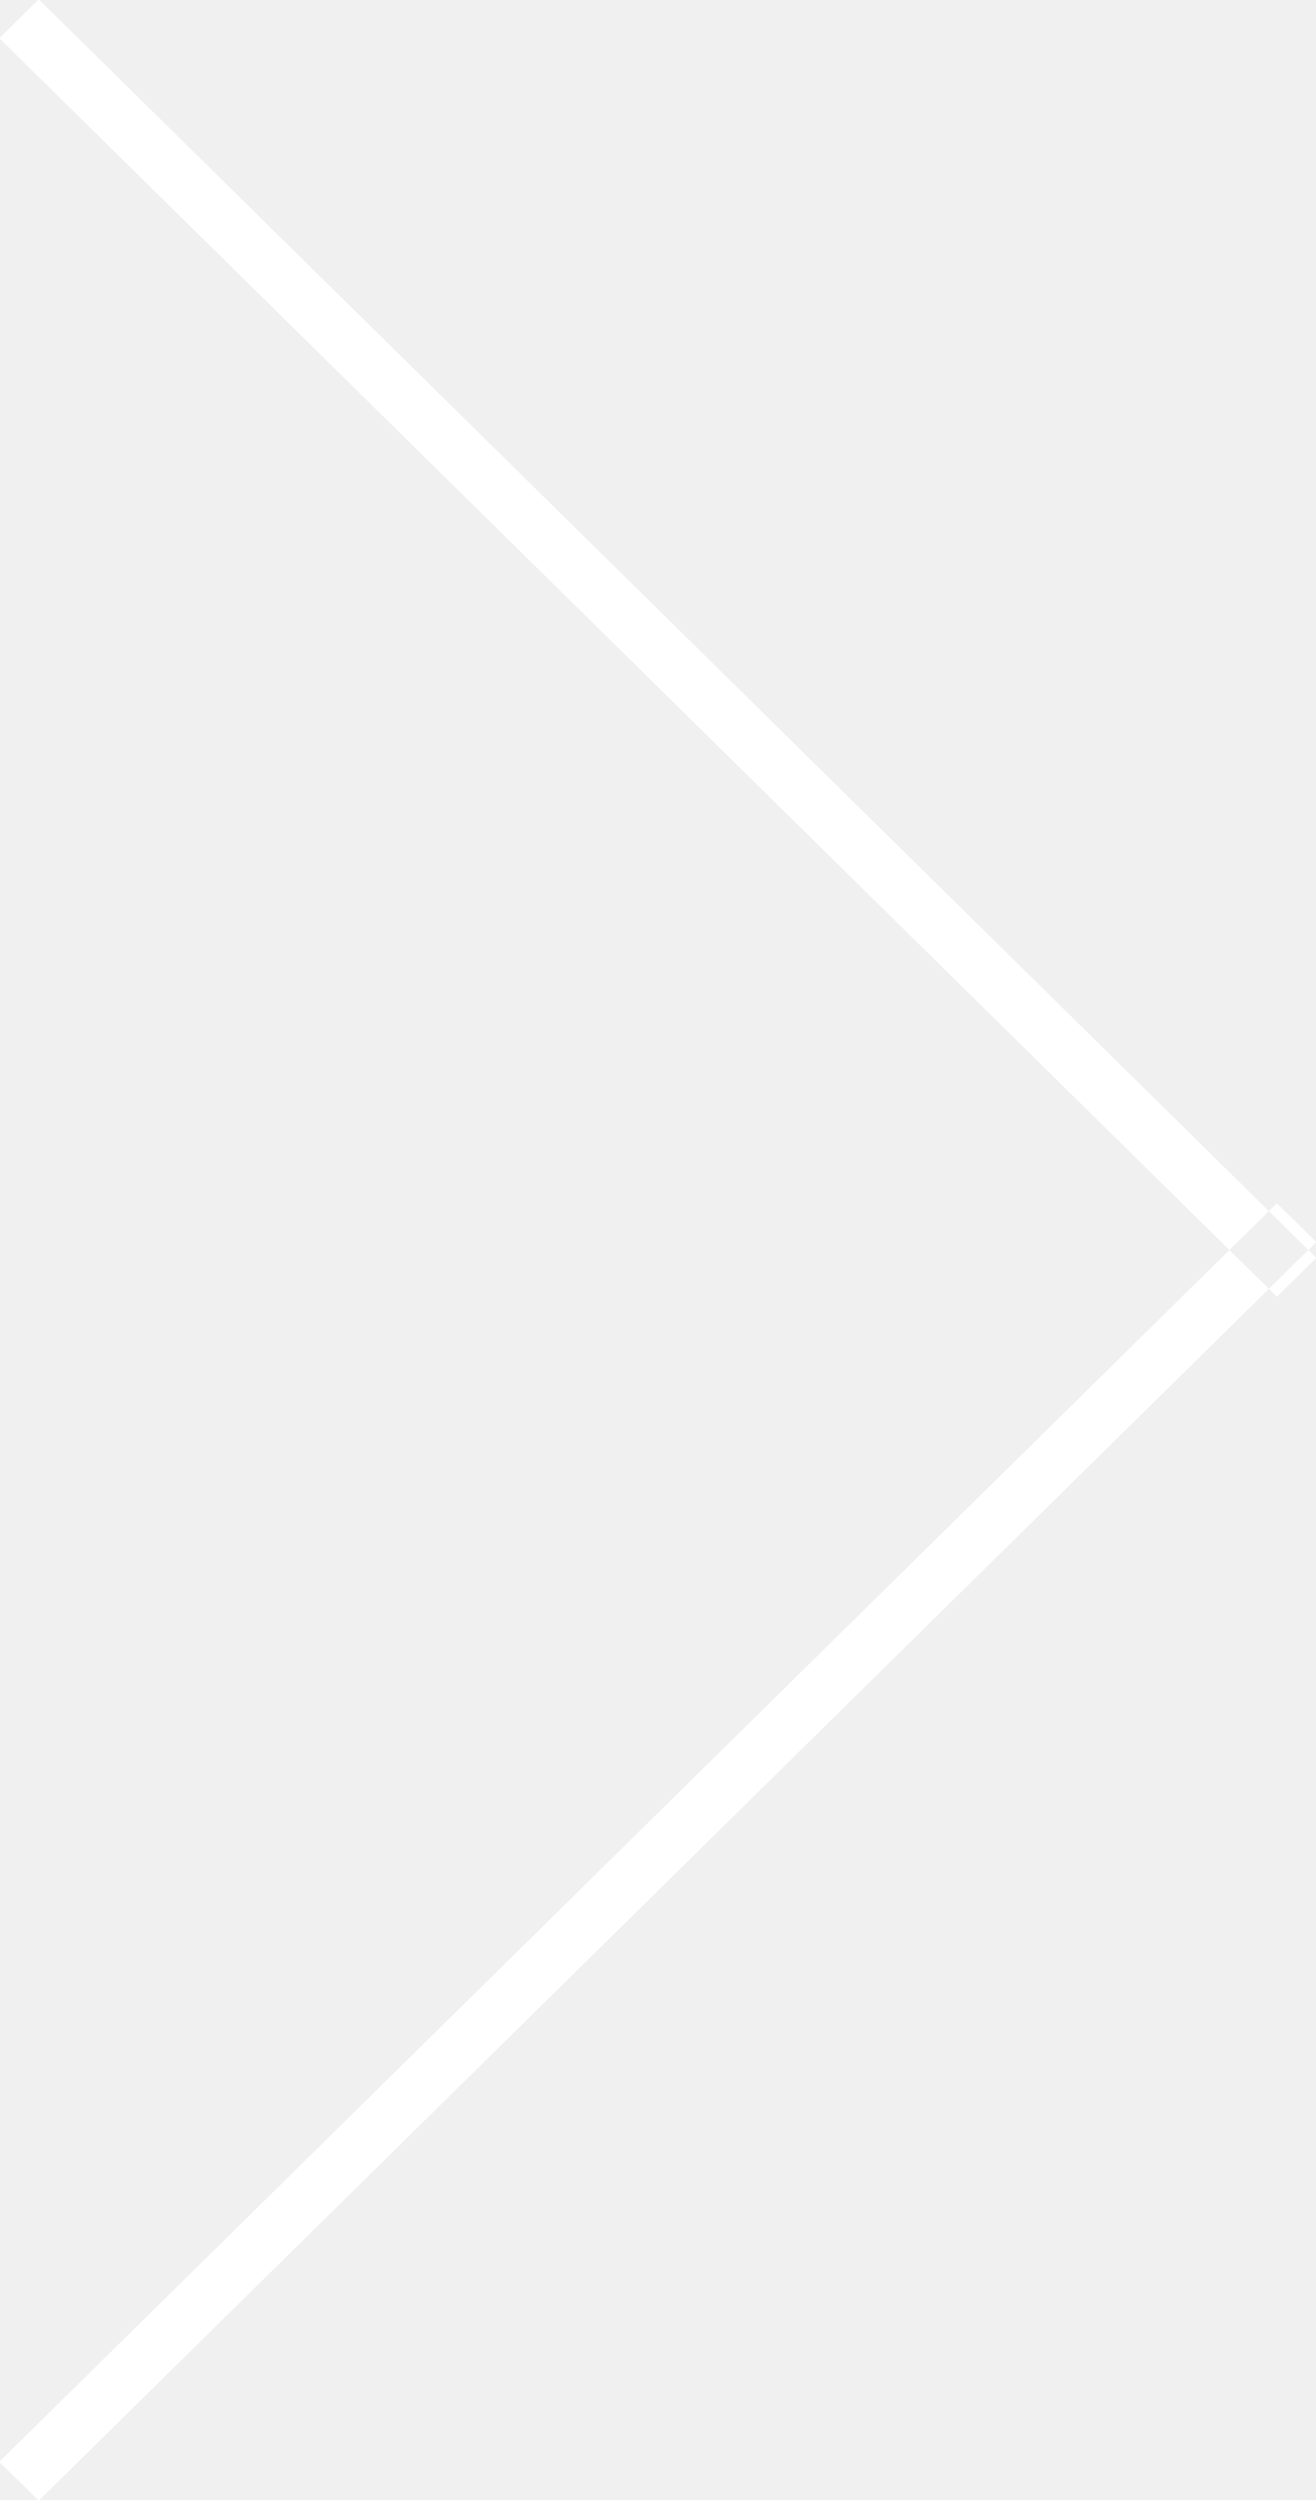
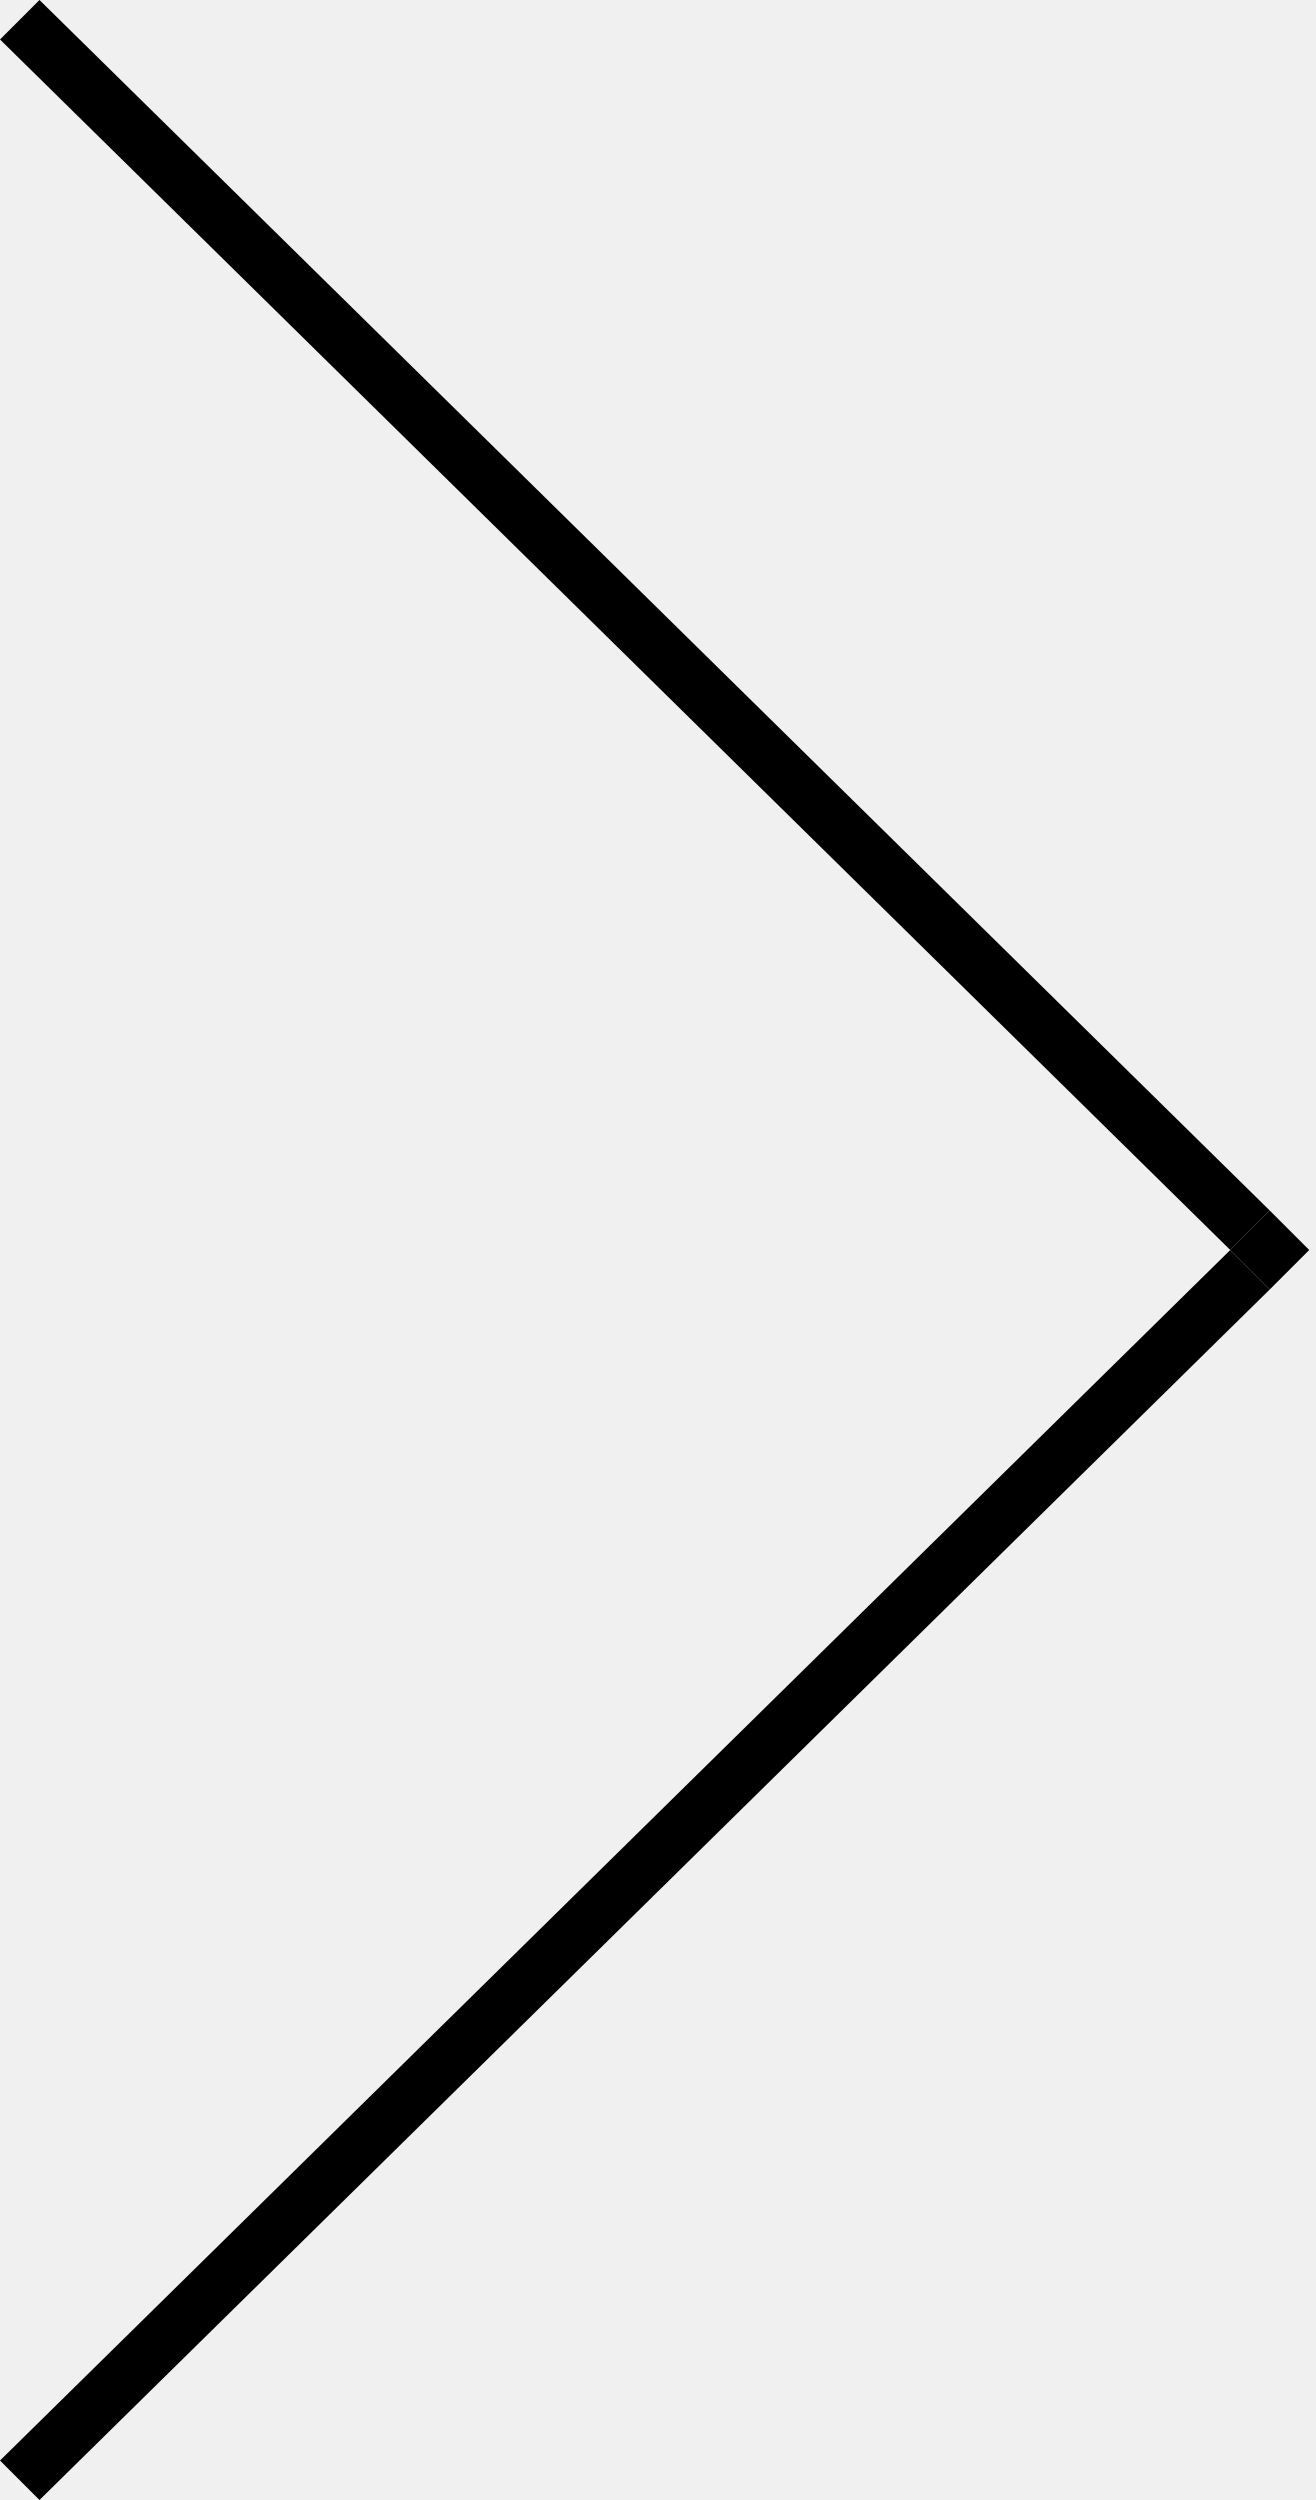
- <svg xmlns="http://www.w3.org/2000/svg" width="20" height="38" viewBox="0 0 20 38">
-   <defs>
-     <style>
-       .cls-1 {
-         fill: #fff;
-         fill-rule: evenodd;
-       }
-     </style>
-   </defs>
-   <path class="cls-1" d="M324.589,9135.99l-0.6.59,19.419,19.13,0.6-.59Zm0,38.02-0.6-.59,19.419-19.13,0.6,0.59Z" transform="translate(-324 -9136)" />
+ <svg xmlns="http://www.w3.org/2000/svg" version="1.1" id="Layer_1" x="0px" y="0px" viewBox="0 0 20 38" style="enable-background:new 0 0 20 38;" xml:space="preserve">
+   <style type="text/css">
+ 	.st0{fill:#none;}
+ </style>
+   <polygon class="st0" points="19.3,19.6 0.6,38 0,37.4 18.7,19 " />
+   <polygon class="st0" points="19.9,19 19.3,19.6 18.7,19 19.3,18.4 " />
+   <polygon class="st0" points="19.3,18.4 18.7,19 0,0.6 0.6,0 " />
</svg>
